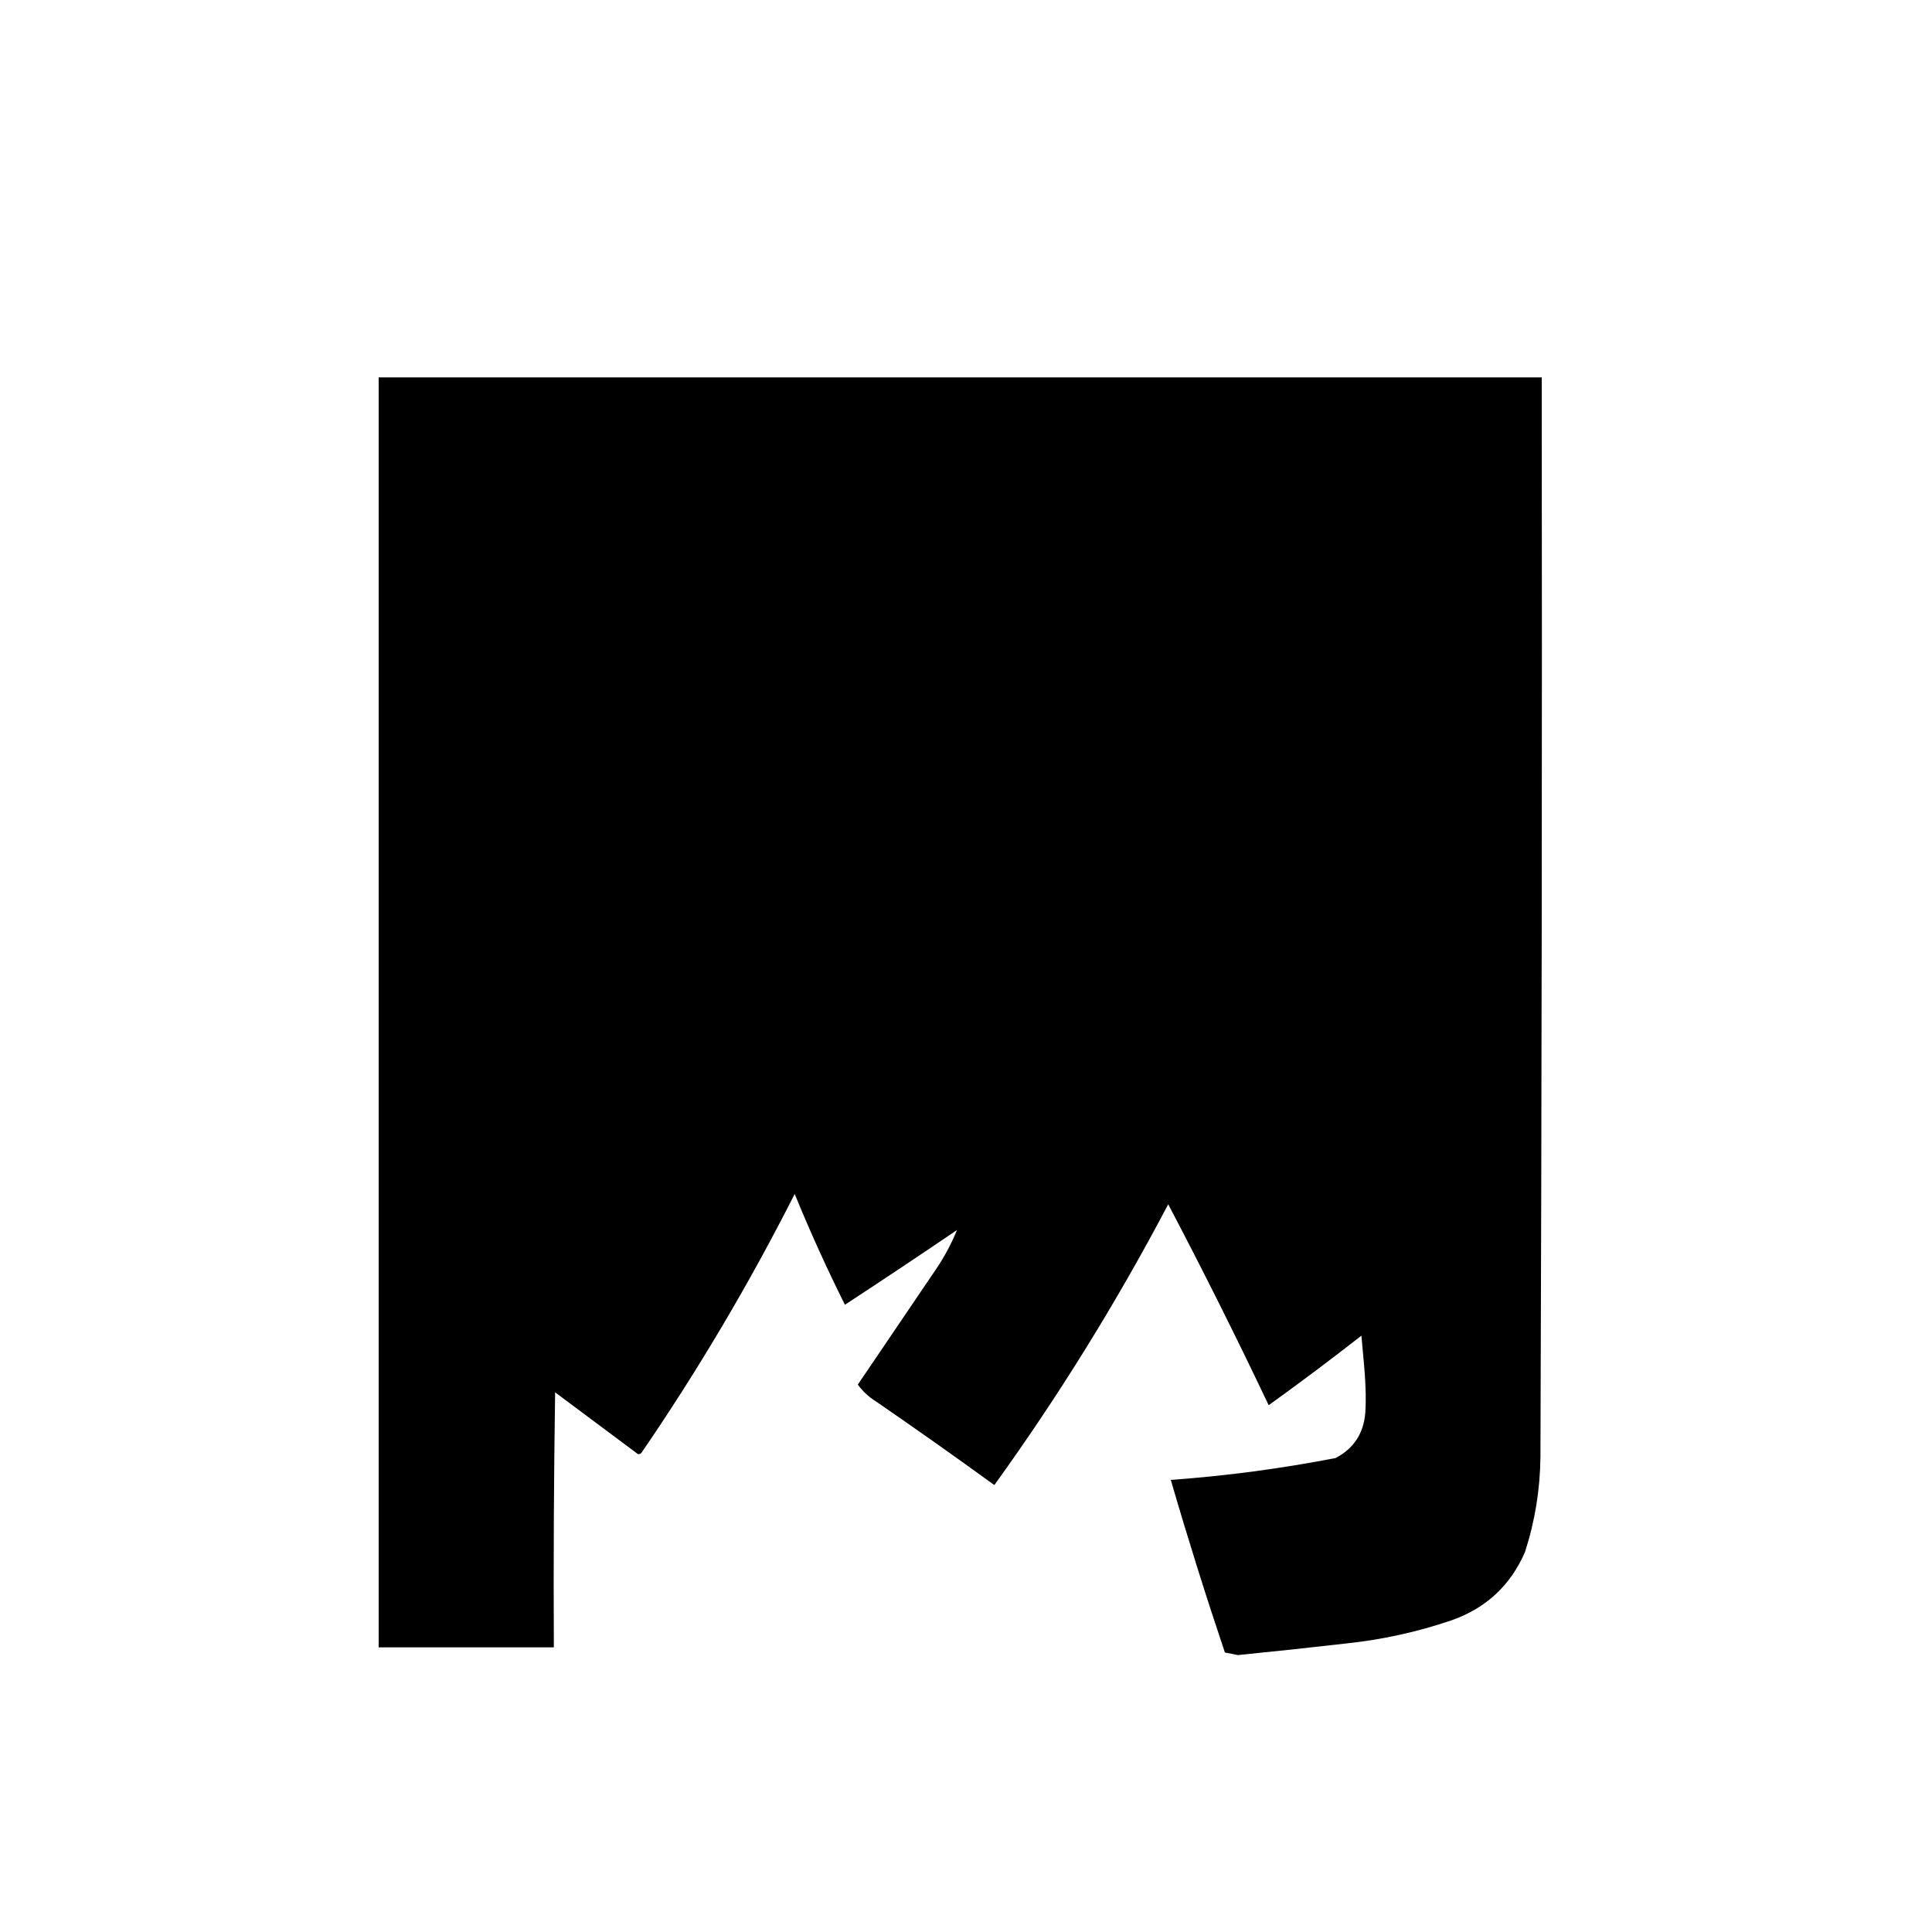
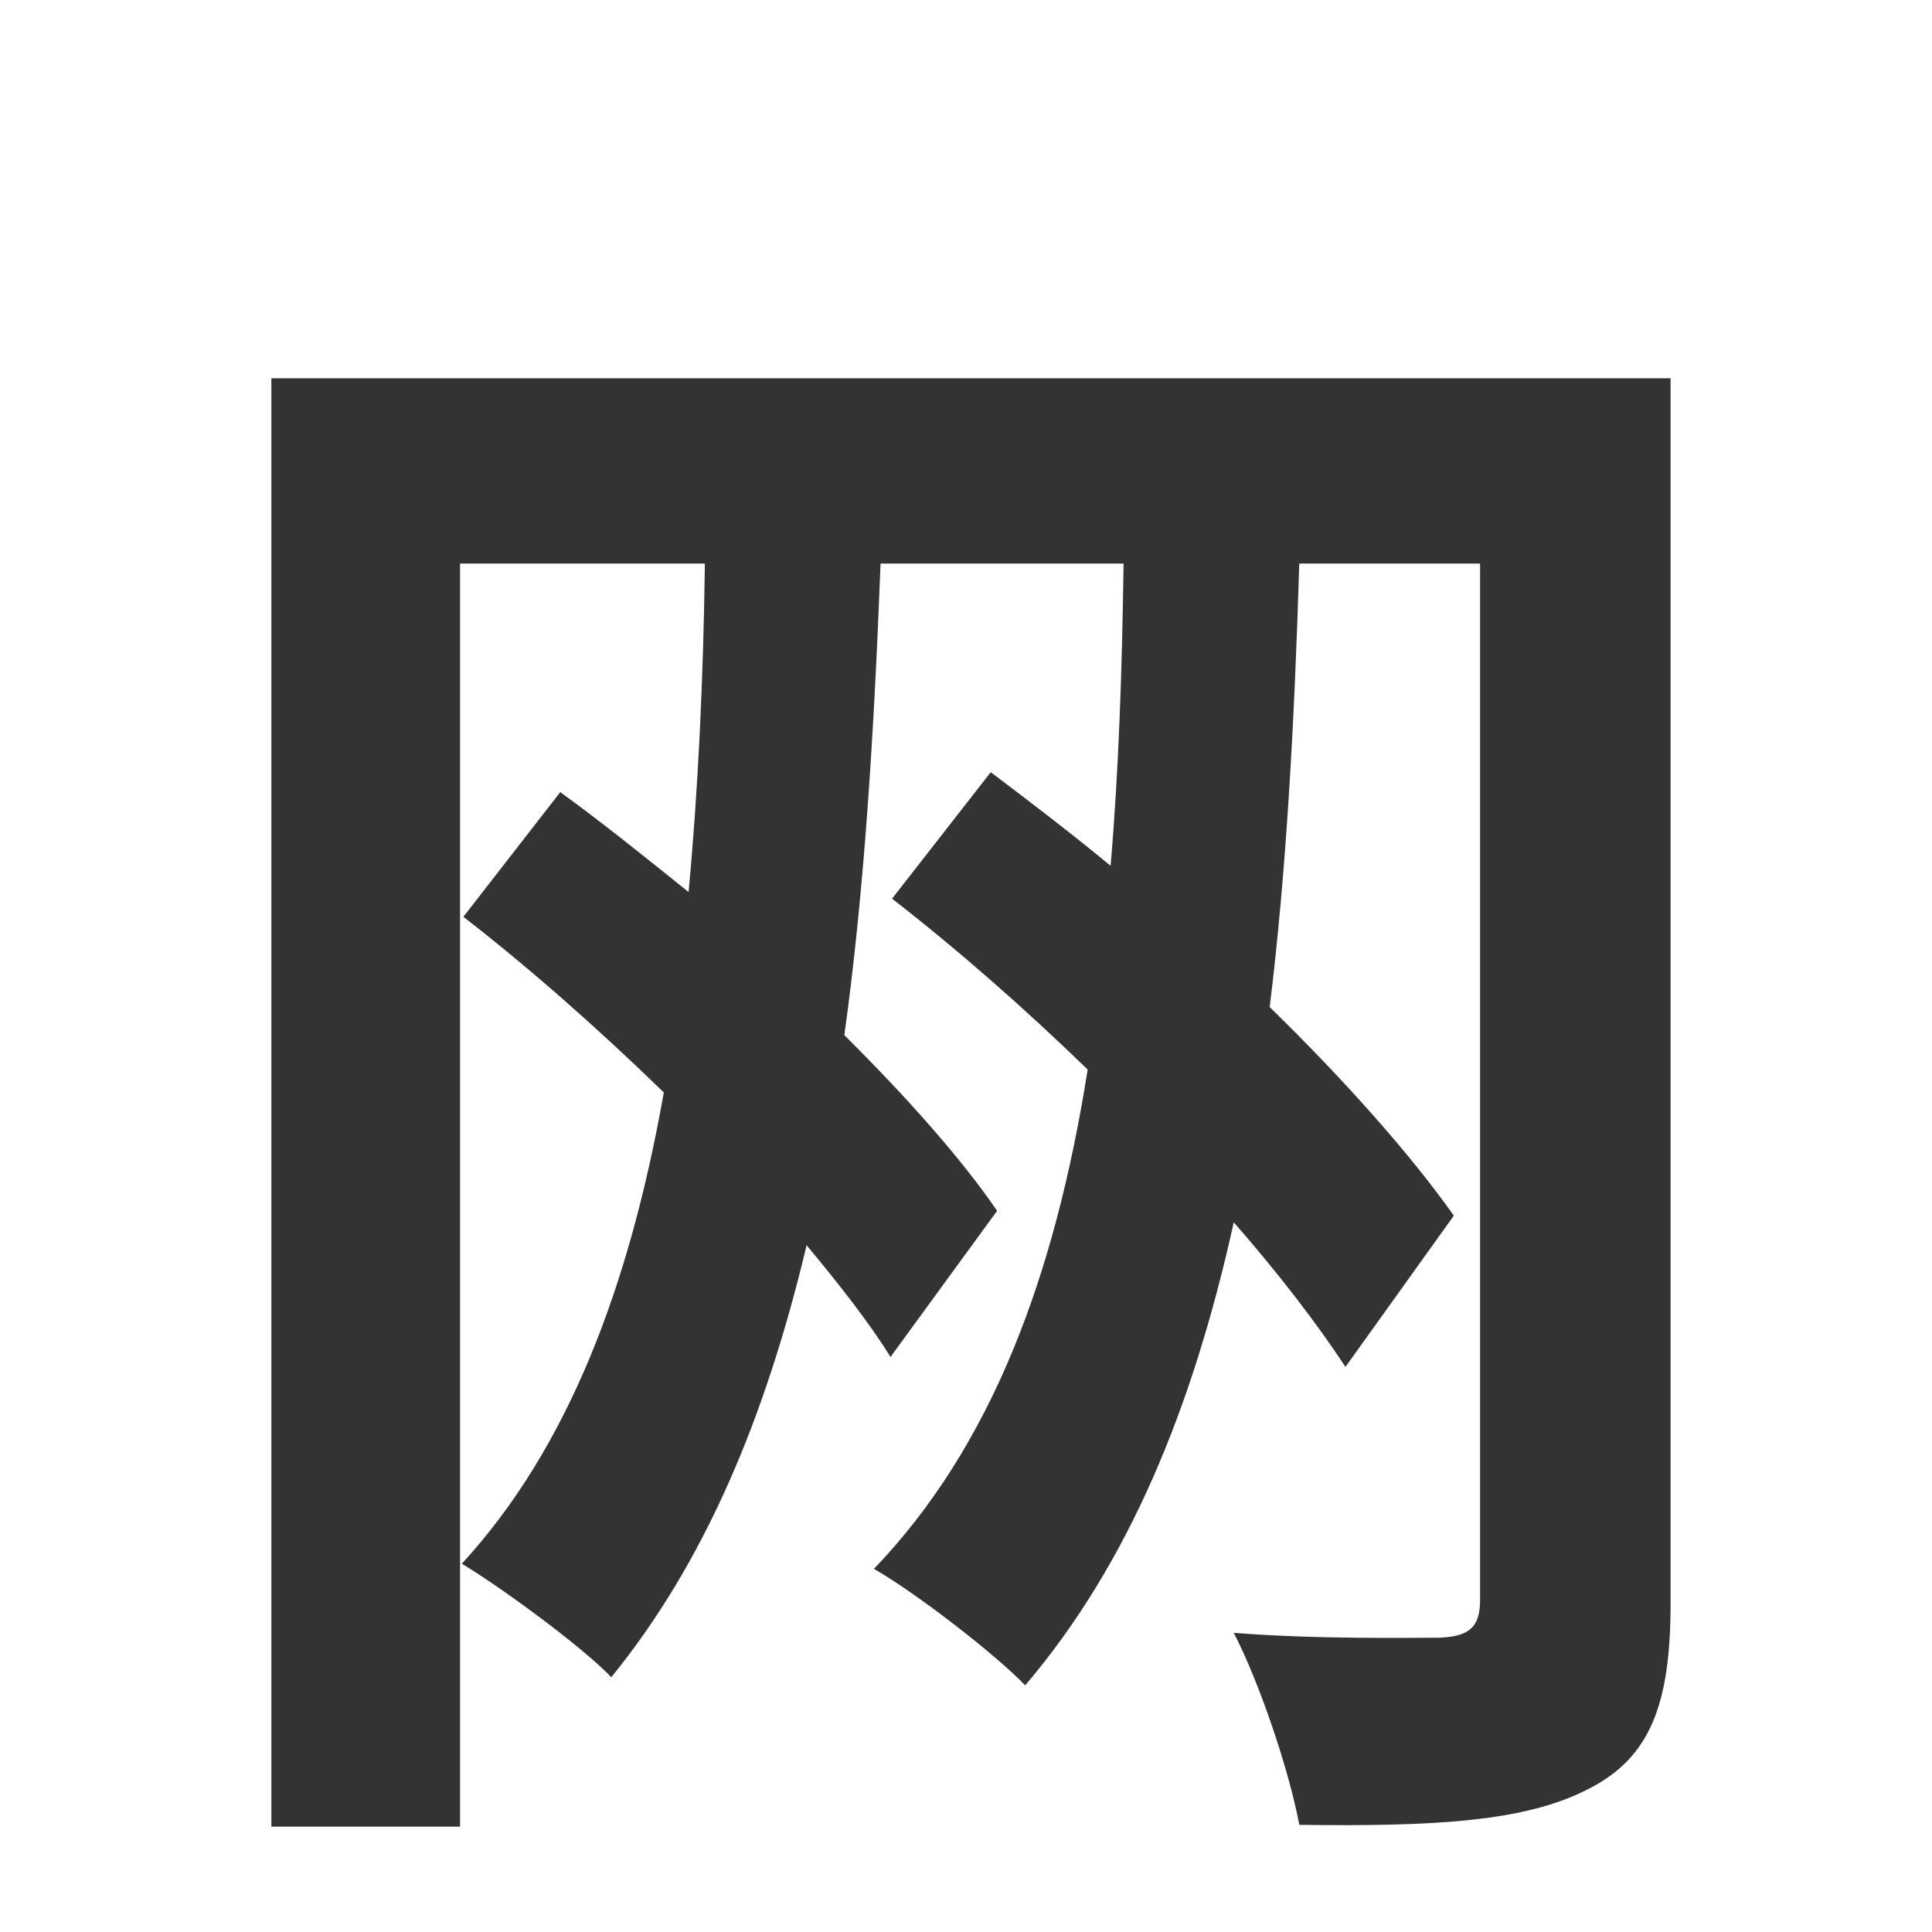
- <svg xmlns="http://www.w3.org/2000/svg" width="750" height="750" viewBox="0 0 750 750">
-   <path fill="#000" d="M148.5 146.5h450c.167 139.667 0 279.334-.5 419-.123 12.652-2.123 24.986-6 37-5.627 12.959-15.127 21.792-28.5 26.5-13.325 4.532-26.991 7.532-41 9-13.988 1.61-27.988 3.11-42 4.5-1.667-.333-3.333-.667-5-1-7.467-22.207-14.467-44.54-21-67 21.514-1.557 42.847-4.39 64-8.5 7.005-3.685 10.839-9.519 11.5-17.5.667-10-.667-20-1.5-30-11.821 9.243-23.821 18.243-36 27-12.457-26.248-25.457-52.248-39-78-19.981 37.977-42.481 74.31-67.5 109-15.195-11.028-30.528-21.861-46-32.5-2.755-1.711-5.089-3.878-7-6.5 10.167-15 20.333-30 30.5-45 3.26-4.862 5.926-9.862 8-15-14.414 9.791-28.914 19.457-43.5 29-7.031-14.065-13.531-28.398-19.5-43-17.692 34.902-37.525 68.402-59.5 100.5-.667.667-1.333.667-2 0-10.5-7.833-21-15.667-31.5-23.5-.5 33.001-.667 66.001-.5 99h-68V146.5zm237 143c3.7-12.601 7.7-25.101 12-37.5-18.961-7.265-37.961-14.432-57-21.5-7.141 20.294-14.307 40.627-21.5 61-3.48 8.782-7.147 17.449-11 26-12.912-24.825-26.079-49.492-39.5-74-17.084 9.957-33.917 20.29-50.5 31-.667 1 .333 2 1 2 20.222 37.11 39.389 74.777 57.5 113-17.71 35.763-37.21 70.429-58.5 104-.5-93.333-.667-186.666-.5-280h314c.333 15.348 0 30.681-1 46-16.322-5.997-32.656-11.997-49-18-8.804 26.58-18.304 52.913-28.5 79-10.329-18.663-21.163-37.996-32.5-56-11.362 7.677-22.695 15.343-34 23zm154-2c1.165 61.165 1.332 122.499.5 184-12.783-26.067-25.95-51.901-39.5-77.5 15.272-34.647 28.272-70.147 39-106.5zm-154 28c15.273 26.371 29.94 53.204 44 80.5-11.715 22.605-24.048 44.771-37 66.5-12.589-24.178-24.922-48.511-37-73 10.594-24.455 20.594-49.122 30-73z" />
+ <svg xmlns="http://www.w3.org/2000/svg" viewBox="0 0 100 100">
+   <text x="50" y="50" font-family="'Microsoft YaHei', 'Heiti SC', sans-serif" font-weight="bold" font-size="85" text-anchor="middle" dominant-baseline="central" fill="#333">
+     网
+   </text>
</svg>
